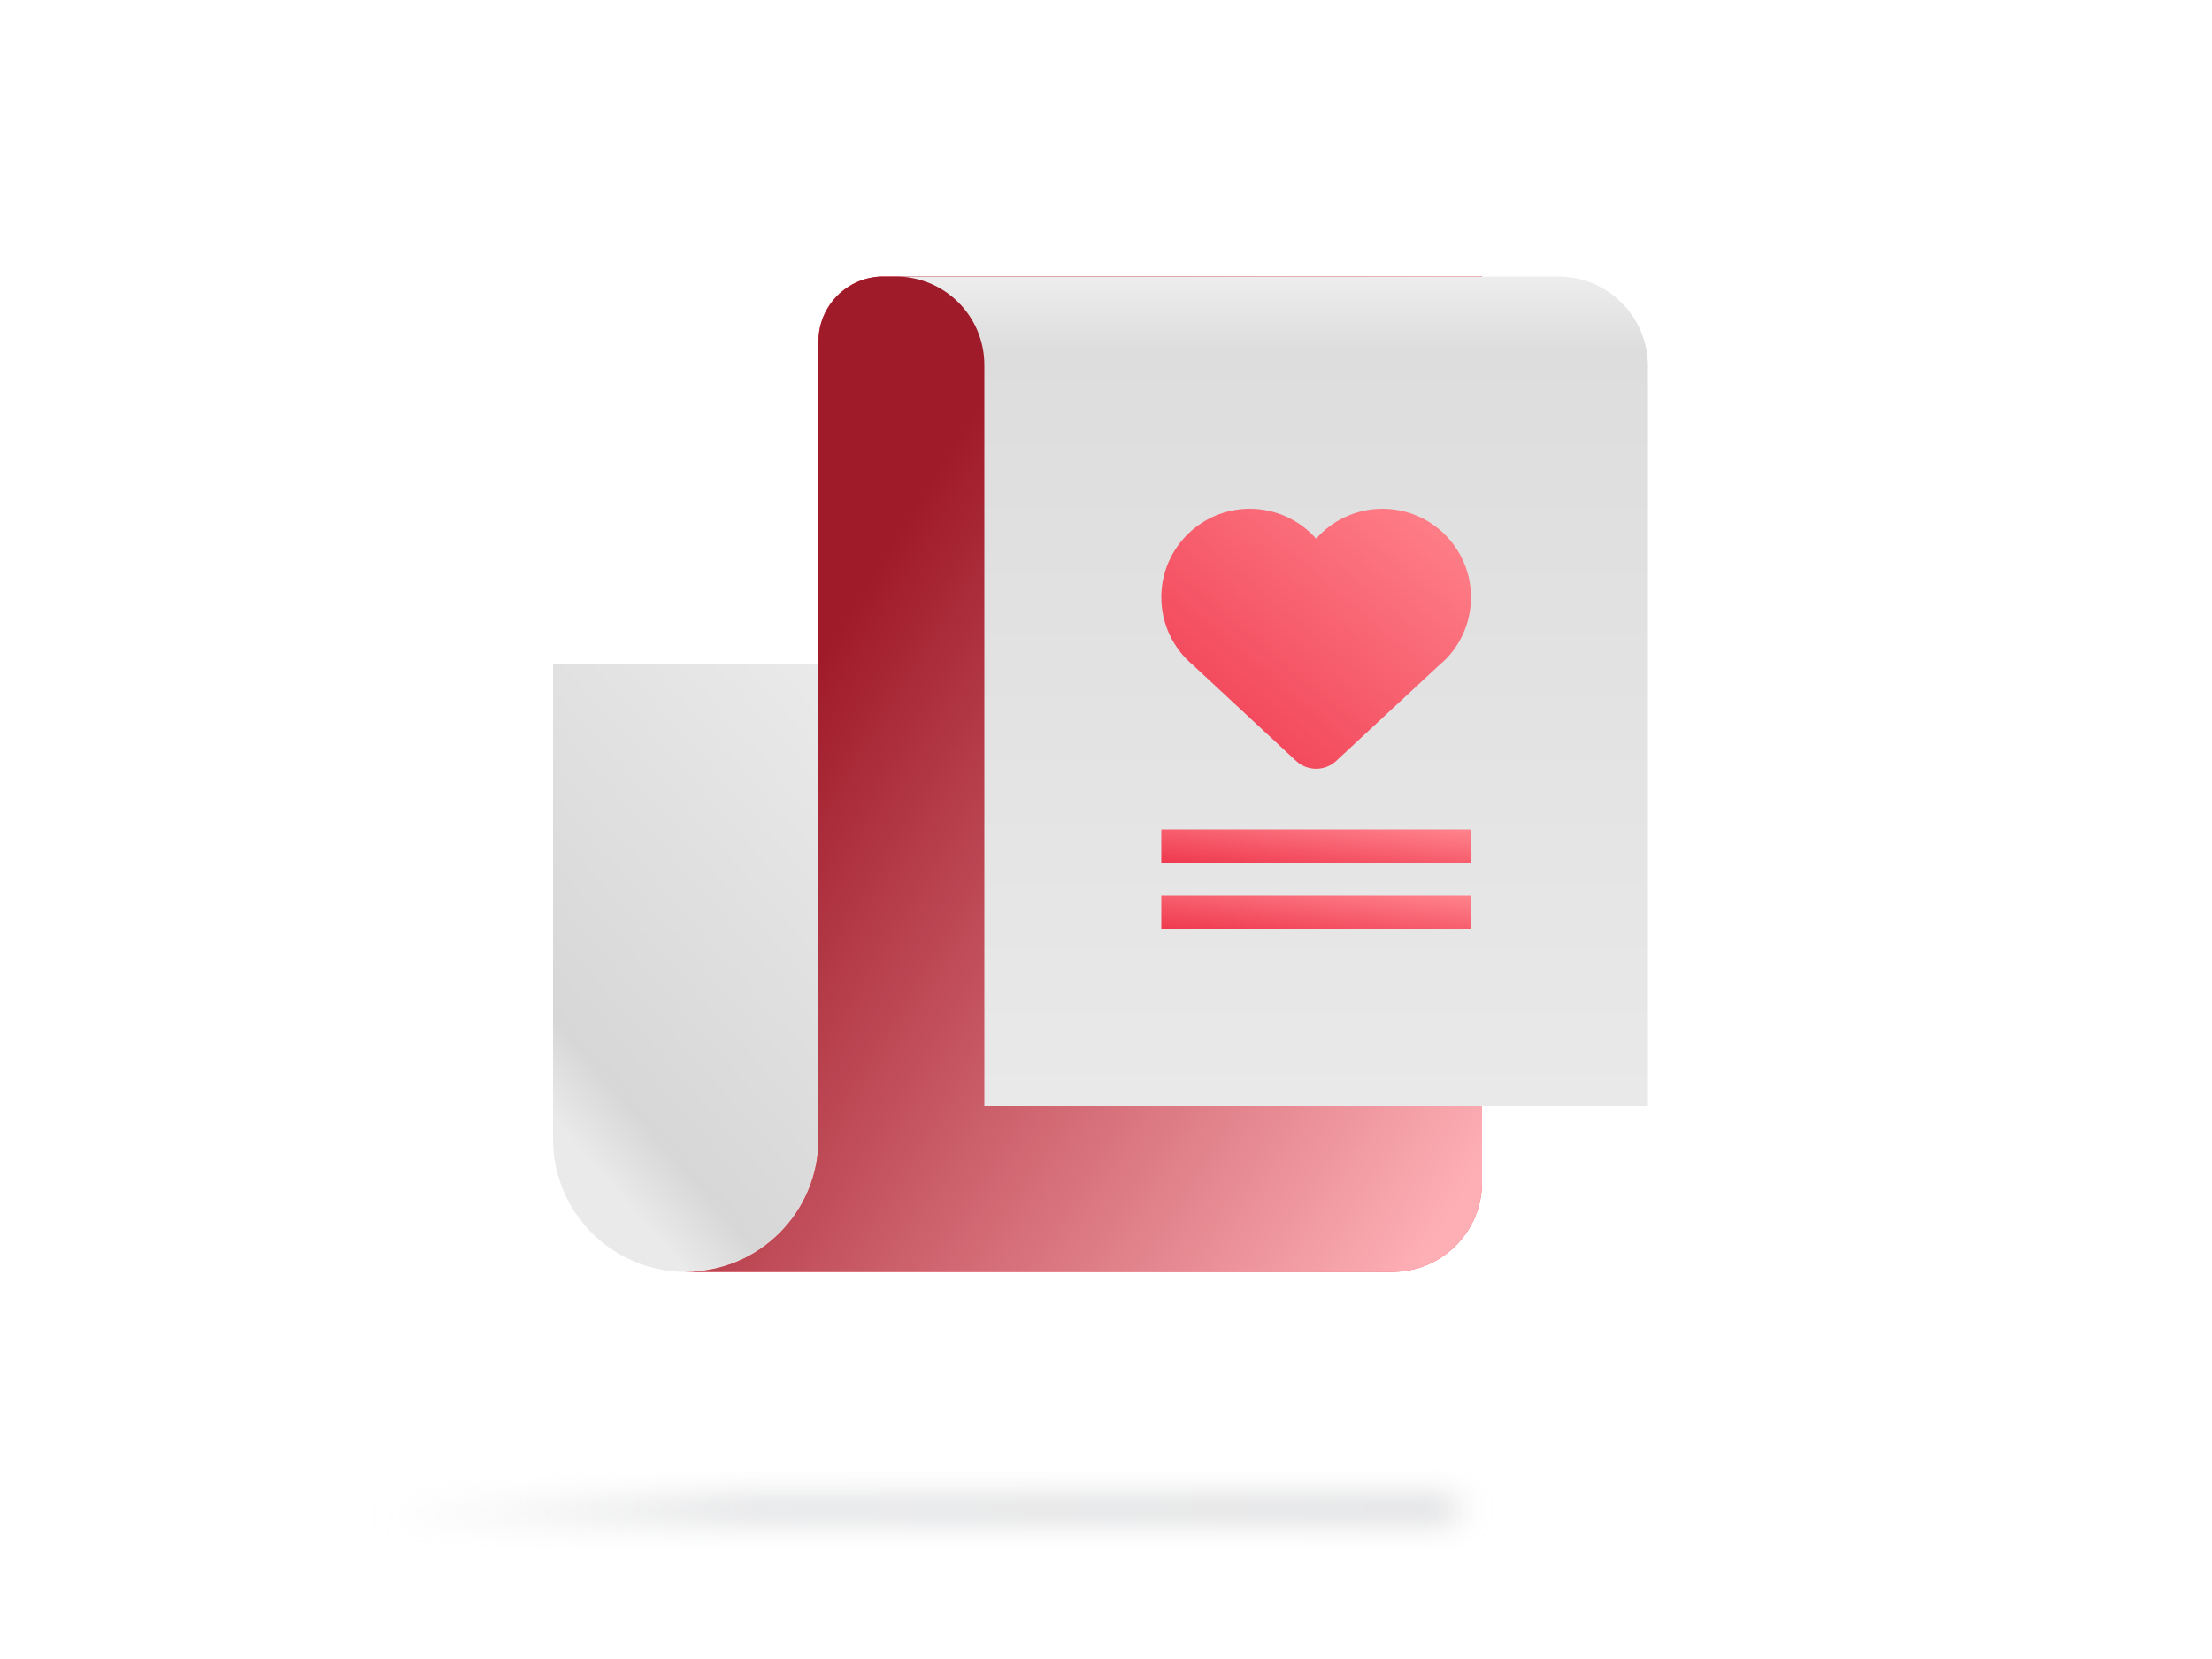
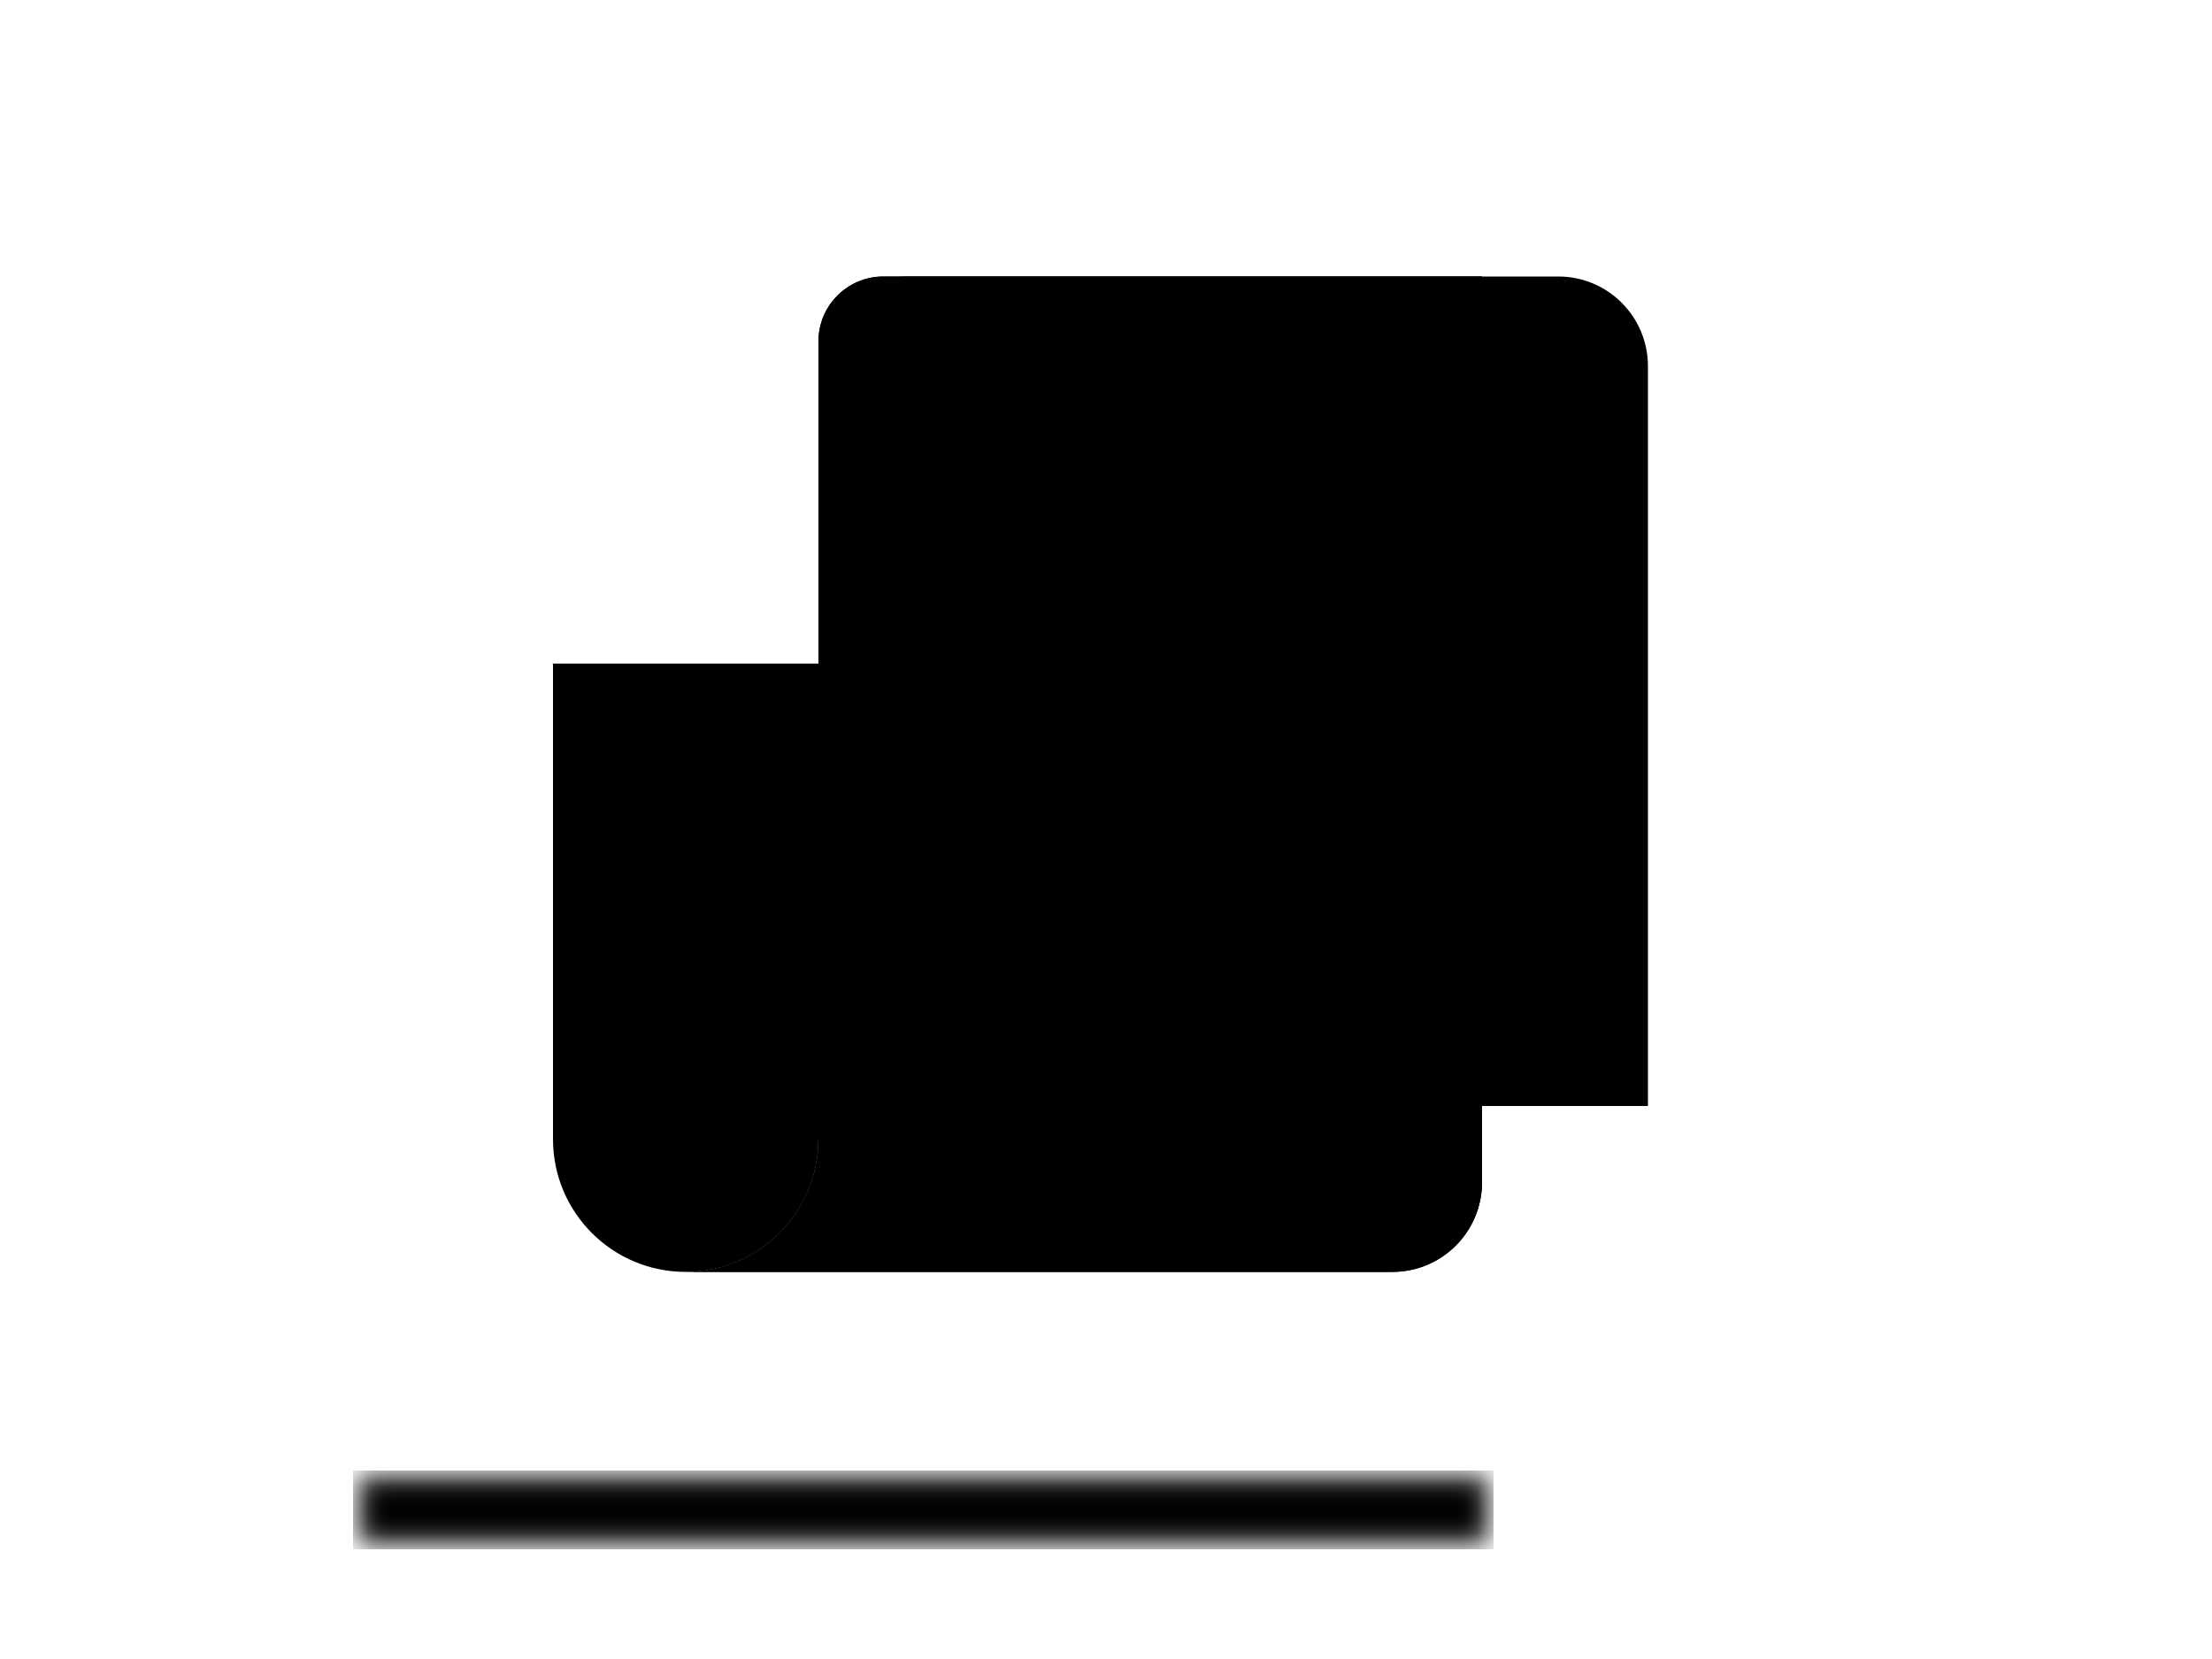
<svg xmlns="http://www.w3.org/2000/svg" width="180" height="135" viewBox="0 0 180 135" fill="none">
  <g filter="url(#filter0_f)">
-     <path fill-rule="evenodd" clip-rule="evenodd" d="M118.8 122.4L118.123 123.3H60.606H31.5L60.606 122.4H118.8Z" fill="url(#paint0_linear)" />
+     <path fillRule="evenodd" clipRule="evenodd" d="M118.8 122.4L118.123 123.3H60.606H31.5L60.606 122.4H118.8Z" fill="url(#paint0_linear)" />
  </g>
-   <path fill-rule="evenodd" clip-rule="evenodd" d="M45 92.7C45 98.665 49.835 103.5 55.8 103.5C61.765 103.5 66.6 98.665 66.6 92.7V54H45V92.7Z" fill="url(#paint1_linear)" />
-   <path fill-rule="evenodd" clip-rule="evenodd" d="M55.8 103.5H113.303C117.333 103.5 120.6 100.233 120.6 96.203V22.5H71.883C68.965 22.5 66.6 24.865 66.6 27.783V92.7C66.6 98.665 61.765 103.5 55.8 103.5Z" fill="url(#paint2_linear)" />
-   <path fill-rule="evenodd" clip-rule="evenodd" d="M55.8 103.5H113.303C117.333 103.5 120.6 100.233 120.6 96.203V22.5H71.883C68.965 22.5 66.6 24.865 66.6 27.783V92.7C66.6 98.665 61.765 103.5 55.8 103.5Z" fill="url(#paint3_linear)" />
-   <path fill-rule="evenodd" clip-rule="evenodd" d="M80.1 90H134.1V29.797C134.1 25.767 130.833 22.5 126.803 22.5H72.9C76.876 22.5 80.1 25.724 80.1 29.7V90Z" fill="url(#paint4_linear)" />
+   <path fillRule="evenodd" clipRule="evenodd" d="M45 92.7C45 98.665 49.835 103.5 55.8 103.5C61.765 103.5 66.6 98.665 66.6 92.7V54H45V92.7Z" fill="url(#paint1_linear)" />
+   <path fillRule="evenodd" clipRule="evenodd" d="M55.8 103.5H113.303C117.333 103.5 120.6 100.233 120.6 96.203V22.5H71.883C68.965 22.5 66.6 24.865 66.6 27.783V92.7C66.6 98.665 61.765 103.5 55.8 103.5Z" fill="url(#paint2_linear)" />
+   <path fillRule="evenodd" clipRule="evenodd" d="M55.8 103.5H113.303C117.333 103.5 120.6 100.233 120.6 96.203V22.5H71.883C68.965 22.5 66.6 24.865 66.6 27.783V92.7C66.6 98.665 61.765 103.5 55.8 103.5Z" fill="url(#paint3_linear)" />
+   <path fillRule="evenodd" clipRule="evenodd" d="M80.1 90H134.1V29.797C134.1 25.767 130.833 22.5 126.803 22.5H72.9C76.876 22.5 80.1 25.724 80.1 29.7V90Z" fill="url(#paint4_linear)" />
  <rect x="94.5" y="72.9" width="25.2" height="2.7" fill="url(#paint5_linear)" />
  <rect x="94.5" y="67.5" width="25.2" height="2.7" fill="url(#paint6_linear)" />
-   <path fill-rule="evenodd" clip-rule="evenodd" d="M94.5 48.6C94.5 44.623 97.724 41.4 101.7 41.4C103.813 41.4 105.761 42.319 107.1 43.836C108.439 42.319 110.387 41.4 112.5 41.4C116.476 41.4 119.7 44.623 119.7 48.6C119.7 50.781 118.723 52.805 117.126 54.115L108.734 61.919C107.813 62.776 106.387 62.776 105.466 61.919L97.088 54.129C95.461 52.77 94.5 50.763 94.5 48.6Z" fill="url(#paint7_linear)" />
+   <path fillRule="evenodd" clipRule="evenodd" d="M94.5 48.6C94.5 44.623 97.724 41.4 101.7 41.4C103.813 41.4 105.761 42.319 107.1 43.836C108.439 42.319 110.387 41.4 112.5 41.4C116.476 41.4 119.7 44.623 119.7 48.6C119.7 50.781 118.723 52.805 117.126 54.115L108.734 61.919C107.813 62.776 106.387 62.776 105.466 61.919L97.088 54.129C95.461 52.77 94.5 50.763 94.5 48.6Z" fill="url(#paint7_linear)" />
  <defs>
-     <filter id="filter0_f" x="28.782" y="119.682" width="92.737" height="6.337" filterUnits="userSpaceOnUse" color-interpolation-filters="sRGB">
-       <feFlood flood-opacity="0" result="BackgroundImageFix" />
+     <filter id="filter0_f" x="28.782" y="119.682" width="92.737" height="6.337" filterUnits="userSpaceOnUse" colorInterpolationFilters="sRGB">
+       <feFlood floodOpacity="0" result="BackgroundImageFix" />
      <feBlend mode="normal" in="SourceGraphic" in2="BackgroundImageFix" result="shape" />
      <feGaussianBlur stdDeviation="1.359" result="effect1_foregroundBlur" />
    </filter>
    <linearGradient id="paint0_linear" x1="68.566" y1="122.139" x2="68.55" y2="123.679" gradientUnits="userSpaceOnUse">
-       <stop stop-color="#A1A3A8" />
-       <stop offset="1" stop-color="#C1C3C7" />
+       <stop stopColor="#A1A3A8" />
+       <stop offset="1" stopColor="#C1C3C7" />
    </linearGradient>
    <linearGradient id="paint1_linear" x1="45" y1="91.125" x2="75.653" y2="64.373" gradientUnits="userSpaceOnUse">
-       <stop stop-color="#EAEAEA" />
-       <stop offset="0.135" stop-color="#D7D7D7" />
-       <stop offset="1" stop-color="#EAEAEA" />
+       <stop stopColor="#EAEAEA" />
+       <stop offset="0.135" stopColor="#D7D7D7" />
+       <stop offset="1" stopColor="#EAEAEA" />
    </linearGradient>
    <linearGradient id="paint2_linear" x1="100.871" y1="22.577" x2="100.679" y2="103.577" gradientUnits="userSpaceOnUse">
-       <stop stop-color="#EF394E" />
-       <stop offset="0.138" stop-color="#F27484" />
-       <stop offset="0.895" stop-color="#EF5662" />
-       <stop offset="1" stop-color="#EF394E" />
+       <stop stopColor="#EF394E" />
+       <stop offset="0.138" stopColor="#F27484" />
+       <stop offset="0.895" stopColor="#EF5662" />
+       <stop offset="1" stopColor="#EF394E" />
    </linearGradient>
    <linearGradient id="paint3_linear" x1="99.186" y1="129.647" x2="41.71" y2="94.085" gradientUnits="userSpaceOnUse">
-       <stop stop-color="#FEAFB5" stopOpacity="0.399" />
-       <stop offset="1" stop-color="#A01B2A" stopOpacity="0.494" />
+       <stop stopColor="#FEAFB5" stopOpacity="0.399" />
+       <stop offset="1" stopColor="#A01B2A" stopOpacity="0.494" />
    </linearGradient>
    <linearGradient id="paint4_linear" x1="60.674" y1="90" x2="60.674" y2="22.5" gradientUnits="userSpaceOnUse">
-       <stop stop-color="#E9E9E9" />
-       <stop offset="0.91" stop-color="#DDDDDD" />
-       <stop offset="1" stop-color="#EDEDED" />
+       <stop stopColor="#E9E9E9" />
+       <stop offset="0.91" stopColor="#DDDDDD" />
+       <stop offset="1" stopColor="#EDEDED" />
    </linearGradient>
    <linearGradient id="paint5_linear" x1="107.1" y1="76.95" x2="107.672" y2="71.611" gradientUnits="userSpaceOnUse">
-       <stop stop-color="#EF394E" />
-       <stop offset="1" stop-color="#FF848D" />
+       <stop stopColor="#EF394E" />
+       <stop offset="1" stopColor="#FF848D" />
    </linearGradient>
    <linearGradient id="paint6_linear" x1="107.1" y1="71.55" x2="107.672" y2="66.211" gradientUnits="userSpaceOnUse">
-       <stop stop-color="#EF394E" />
-       <stop offset="1" stop-color="#FF848D" />
+       <stop stopColor="#EF394E" />
+       <stop offset="1" stopColor="#FF848D" />
    </linearGradient>
    <linearGradient id="paint7_linear" x1="107.1" y1="73.142" x2="127.943" y2="48.322" gradientUnits="userSpaceOnUse">
-       <stop stop-color="#EF394E" />
-       <stop offset="1" stop-color="#FF848D" />
+       <stop stopColor="#EF394E" />
+       <stop offset="1" stopColor="#FF848D" />
    </linearGradient>
  </defs>
</svg>
